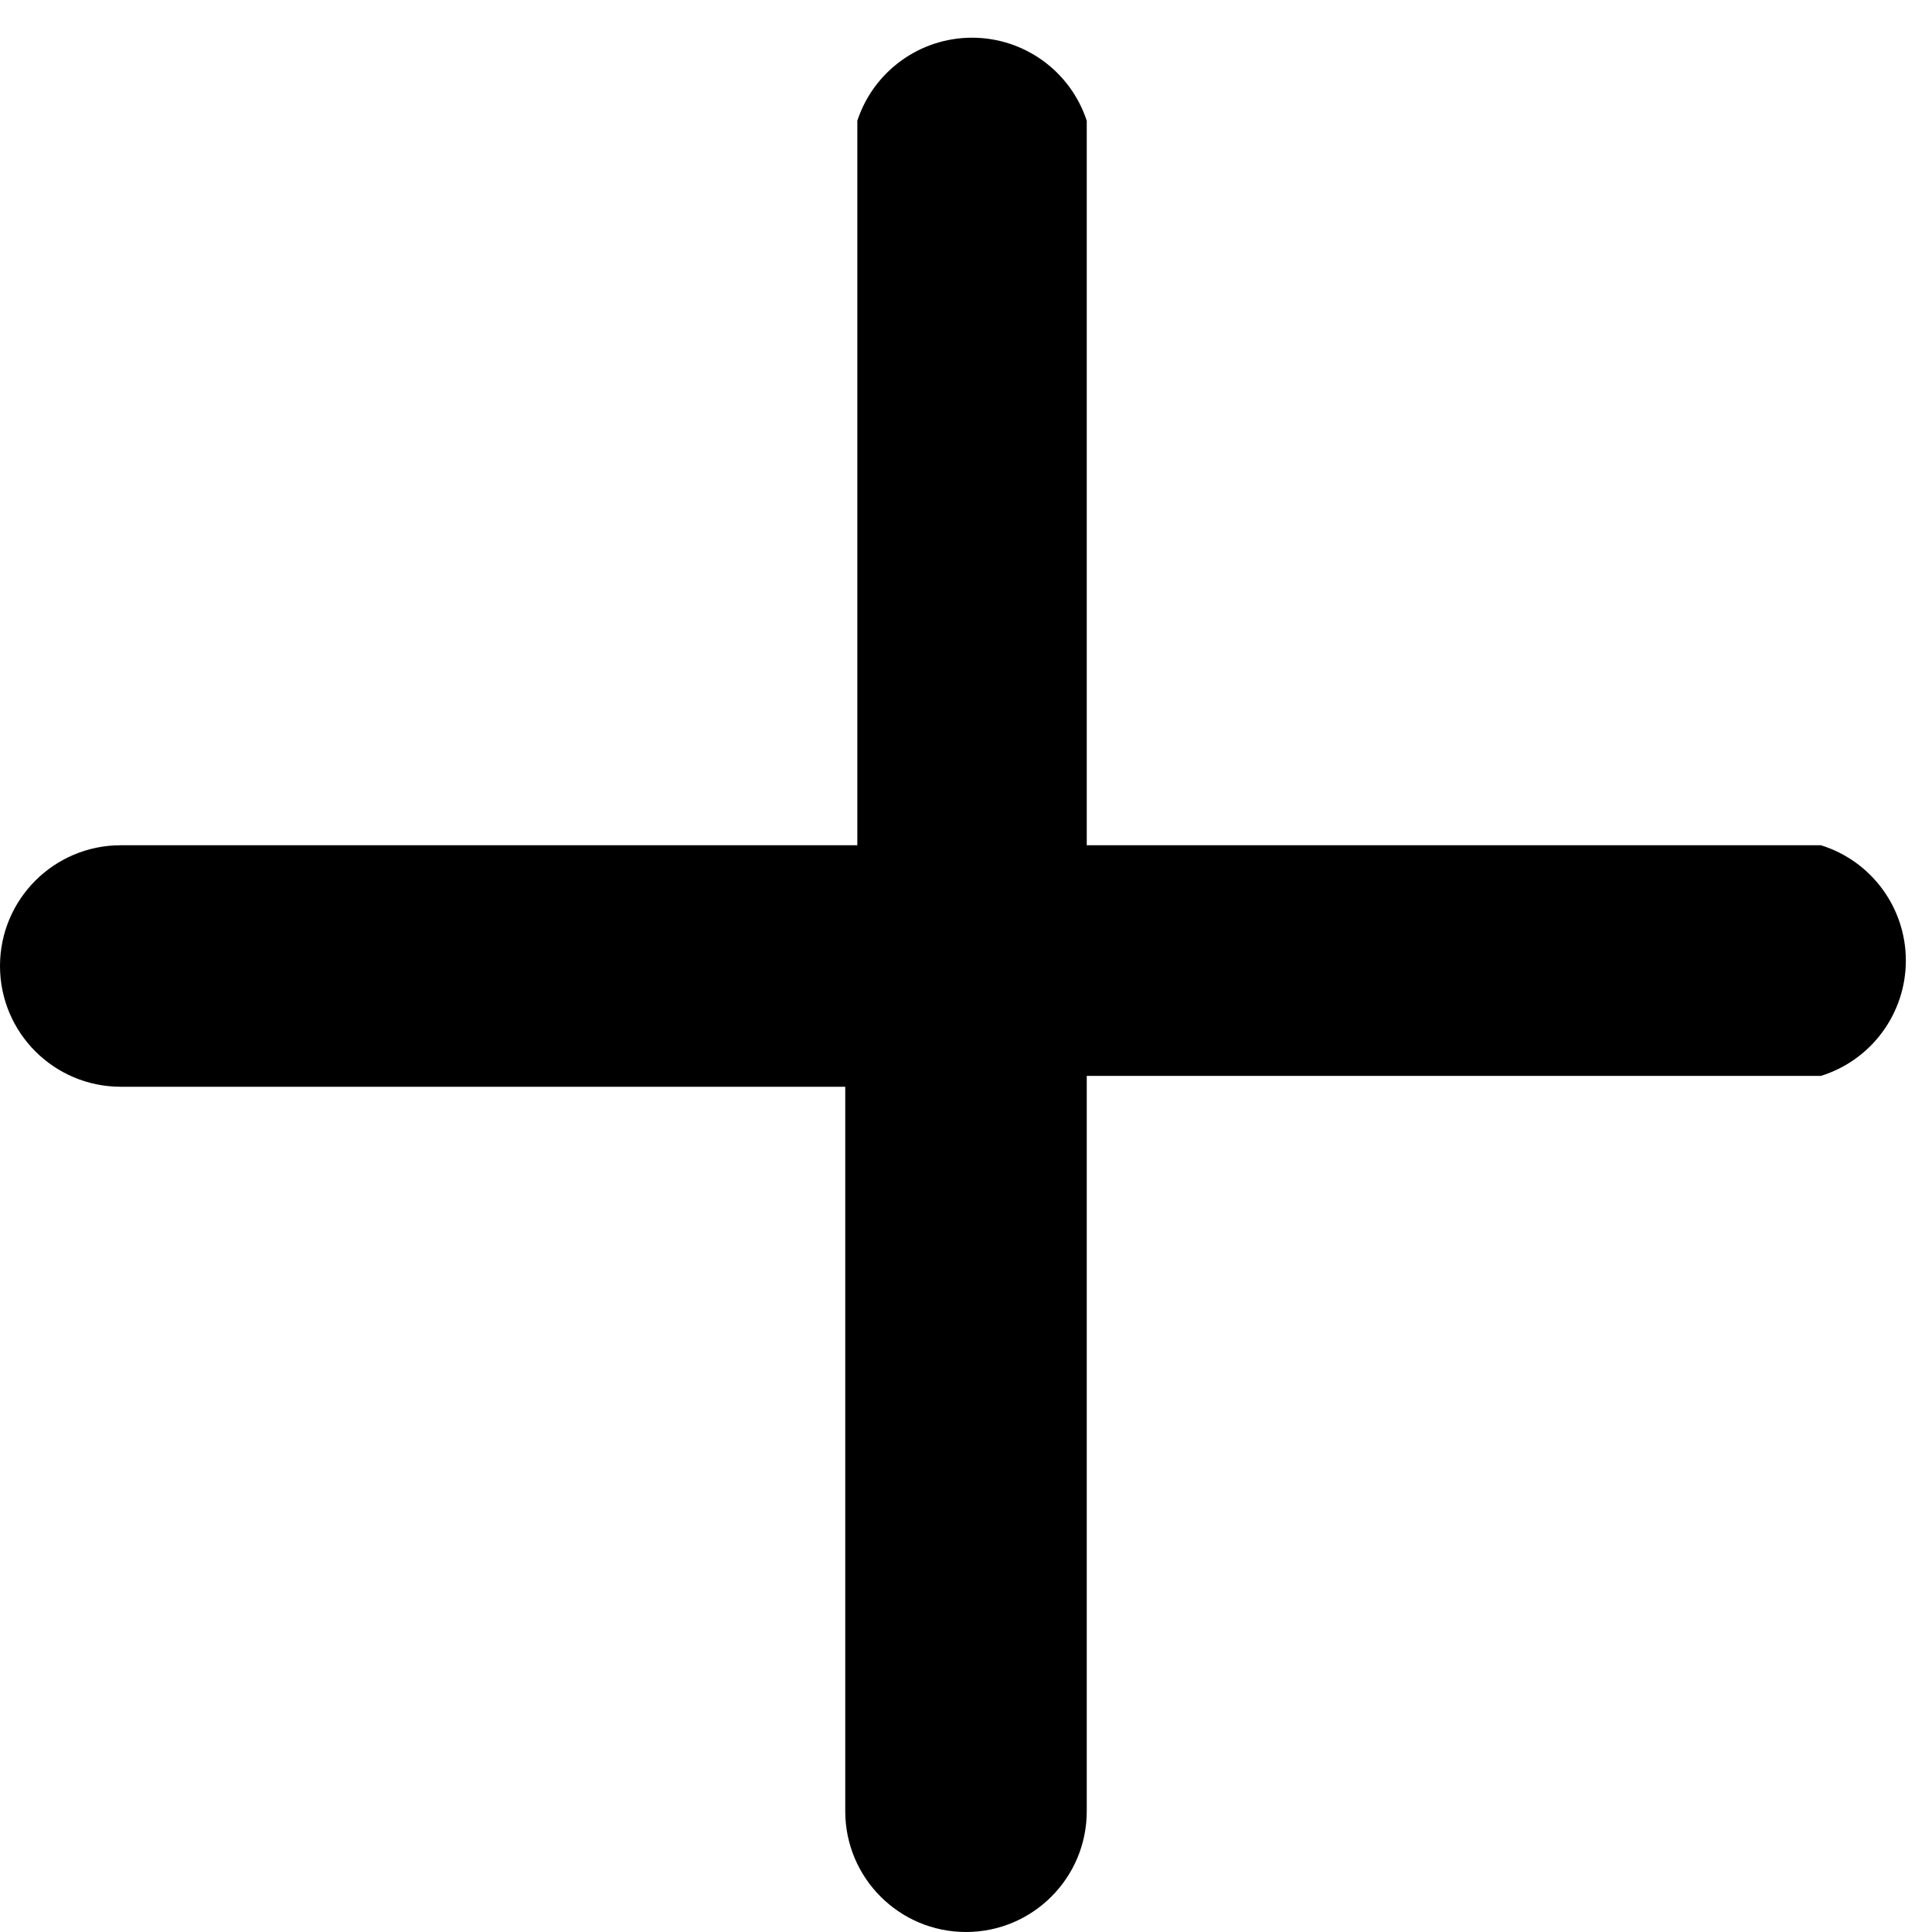
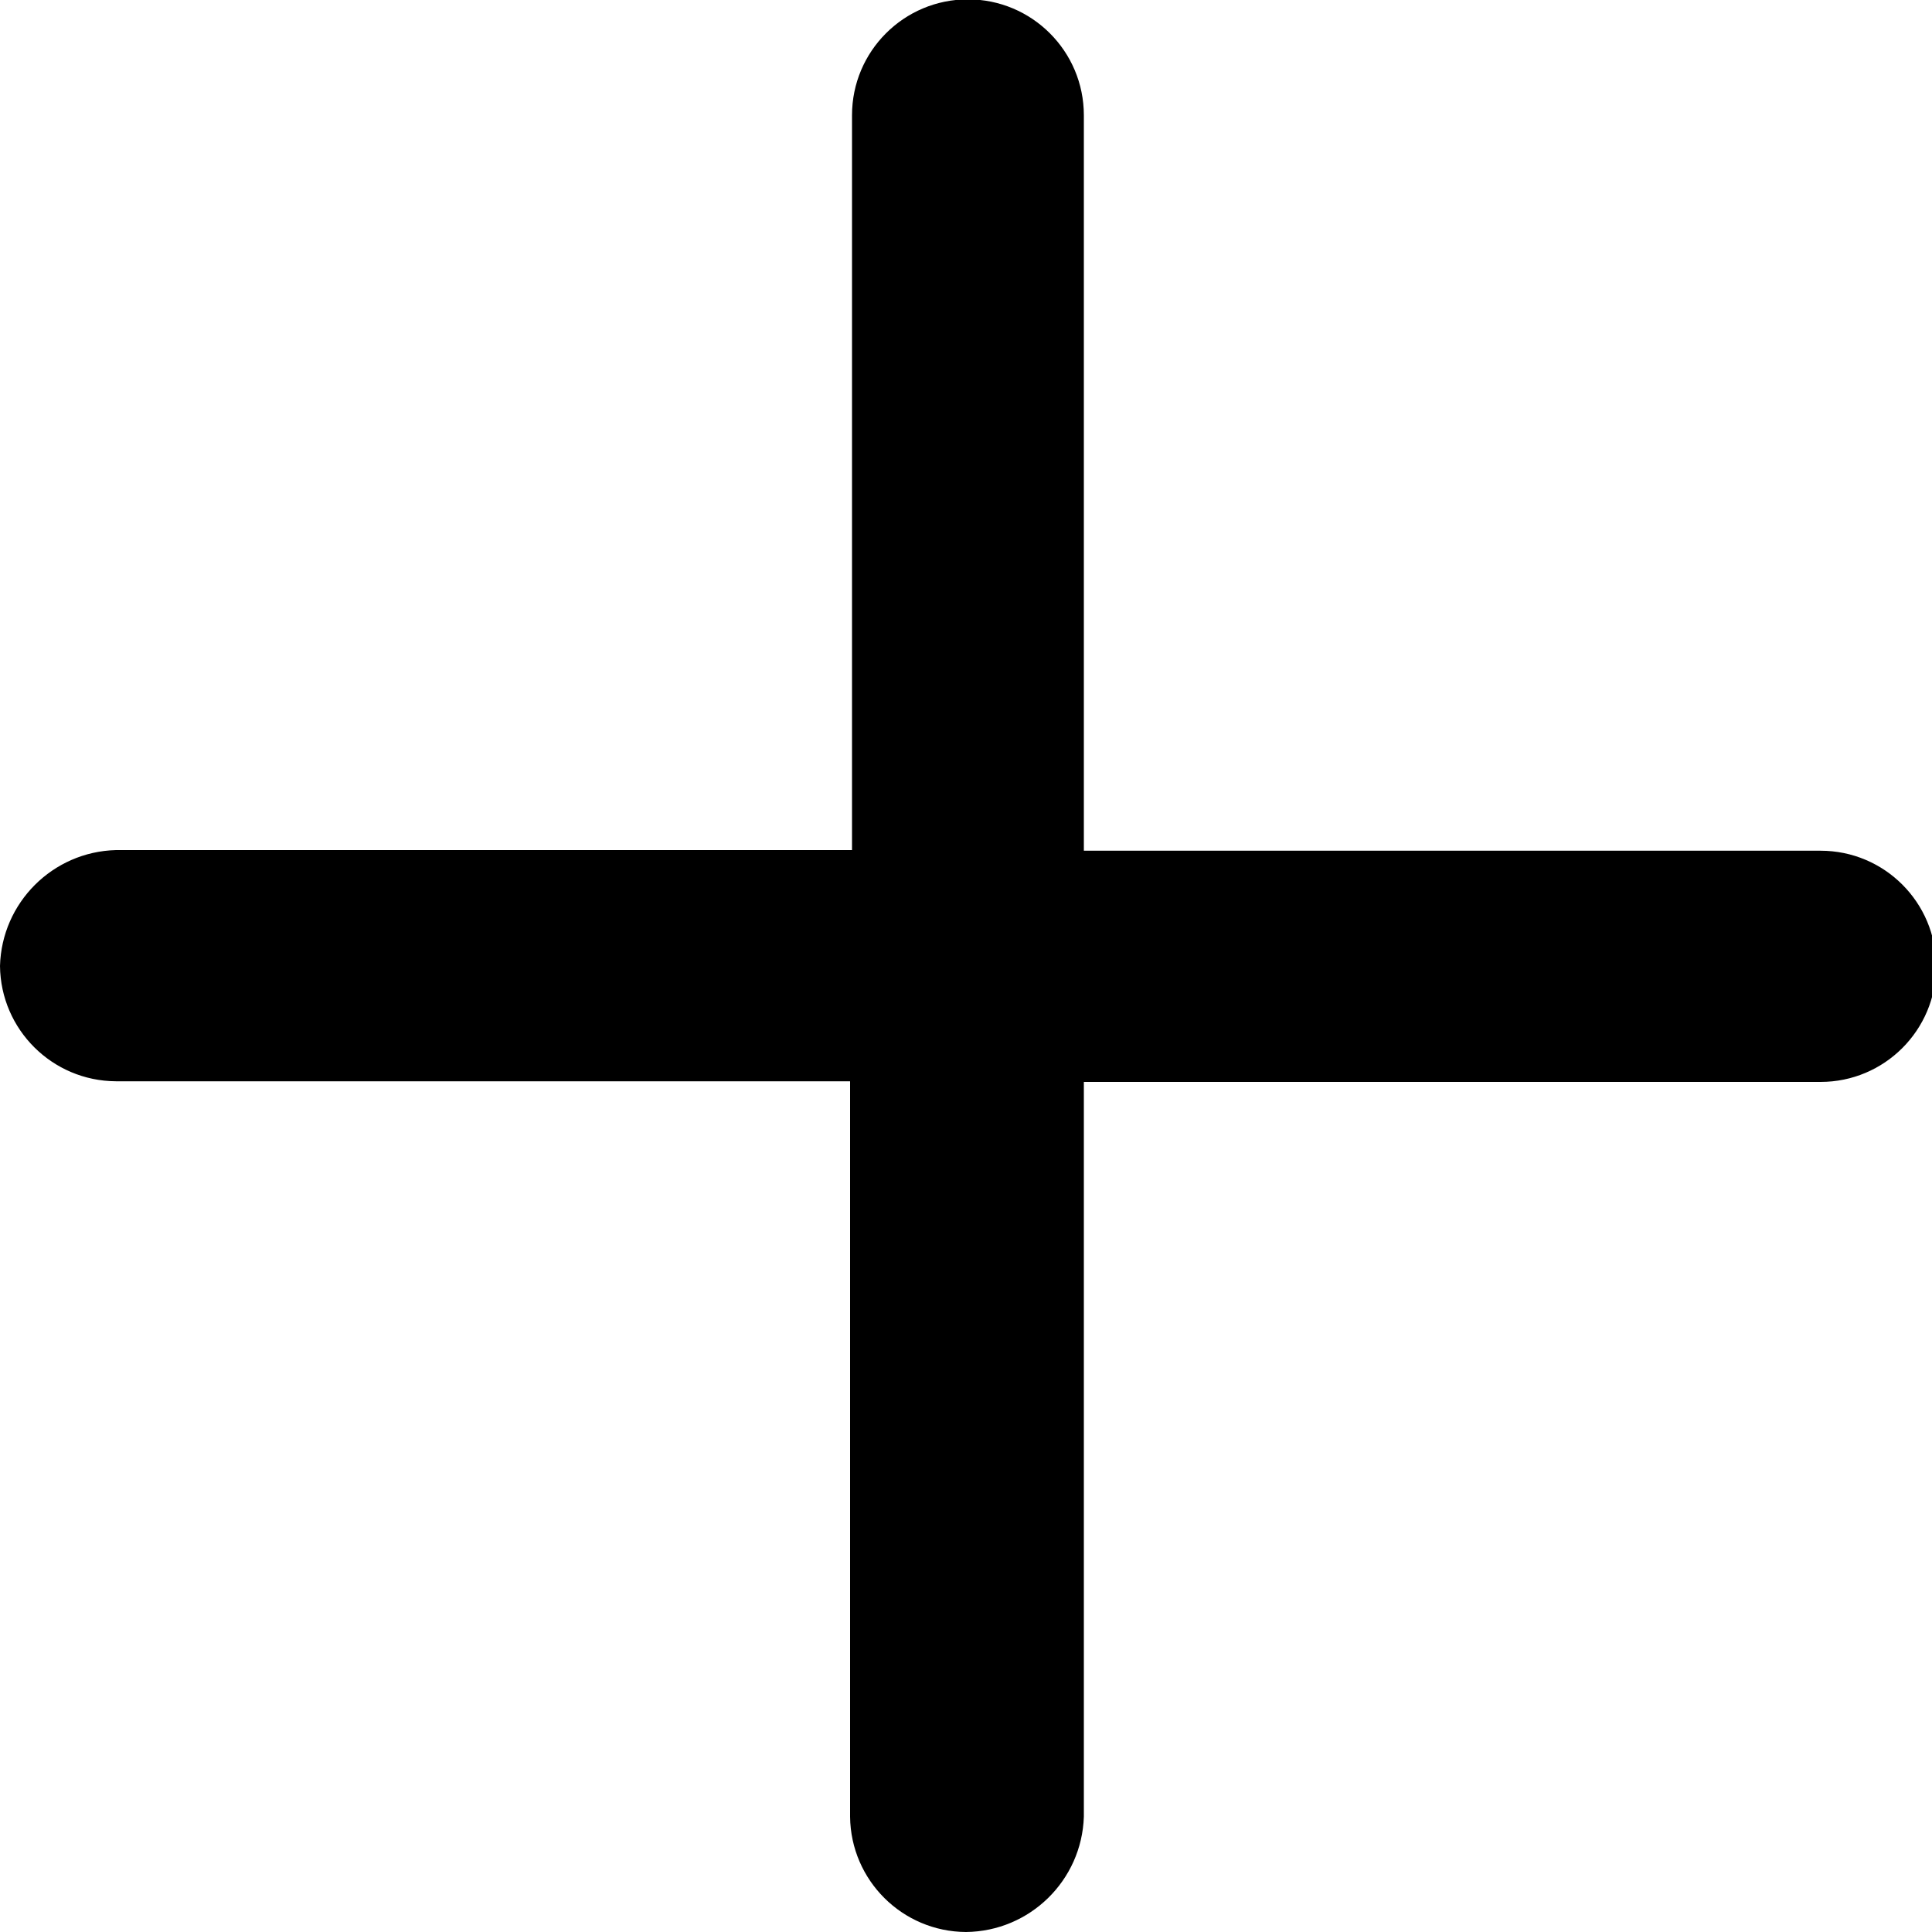
- <svg xmlns="http://www.w3.org/2000/svg" id="Layer_1" data-name="Layer 1" viewBox="0 0 16 16">
-   <path d="M15.08,7a1,1,0,0,1,0,1.91H9V15a1,1,0,0,1-1,1,1,1,0,0,1-1-1V9H1A1,1,0,0,1,0,8,1,1,0,0,1,1,7h6.1V1A1,1,0,0,1,9,1V7Z" transform="translate(0)" />
+ <svg xmlns="http://www.w3.org/2000/svg" id="Layer_1" data-name="Layer 1" viewBox="0 0 30 30">
+   <path d="M28.27,13.21a1.79,1.79,0,0,1,0,3.59H16.83V28.21A1.85,1.85,0,0,1,15,30a1.81,1.81,0,0,1-1.8-1.79V16.79H1.8A1.81,1.81,0,0,1,0,15,1.85,1.85,0,0,1,1.8,13.2H13.23V1.79a1.8,1.8,0,0,1,3.6,0V13.21Z" />
</svg>
